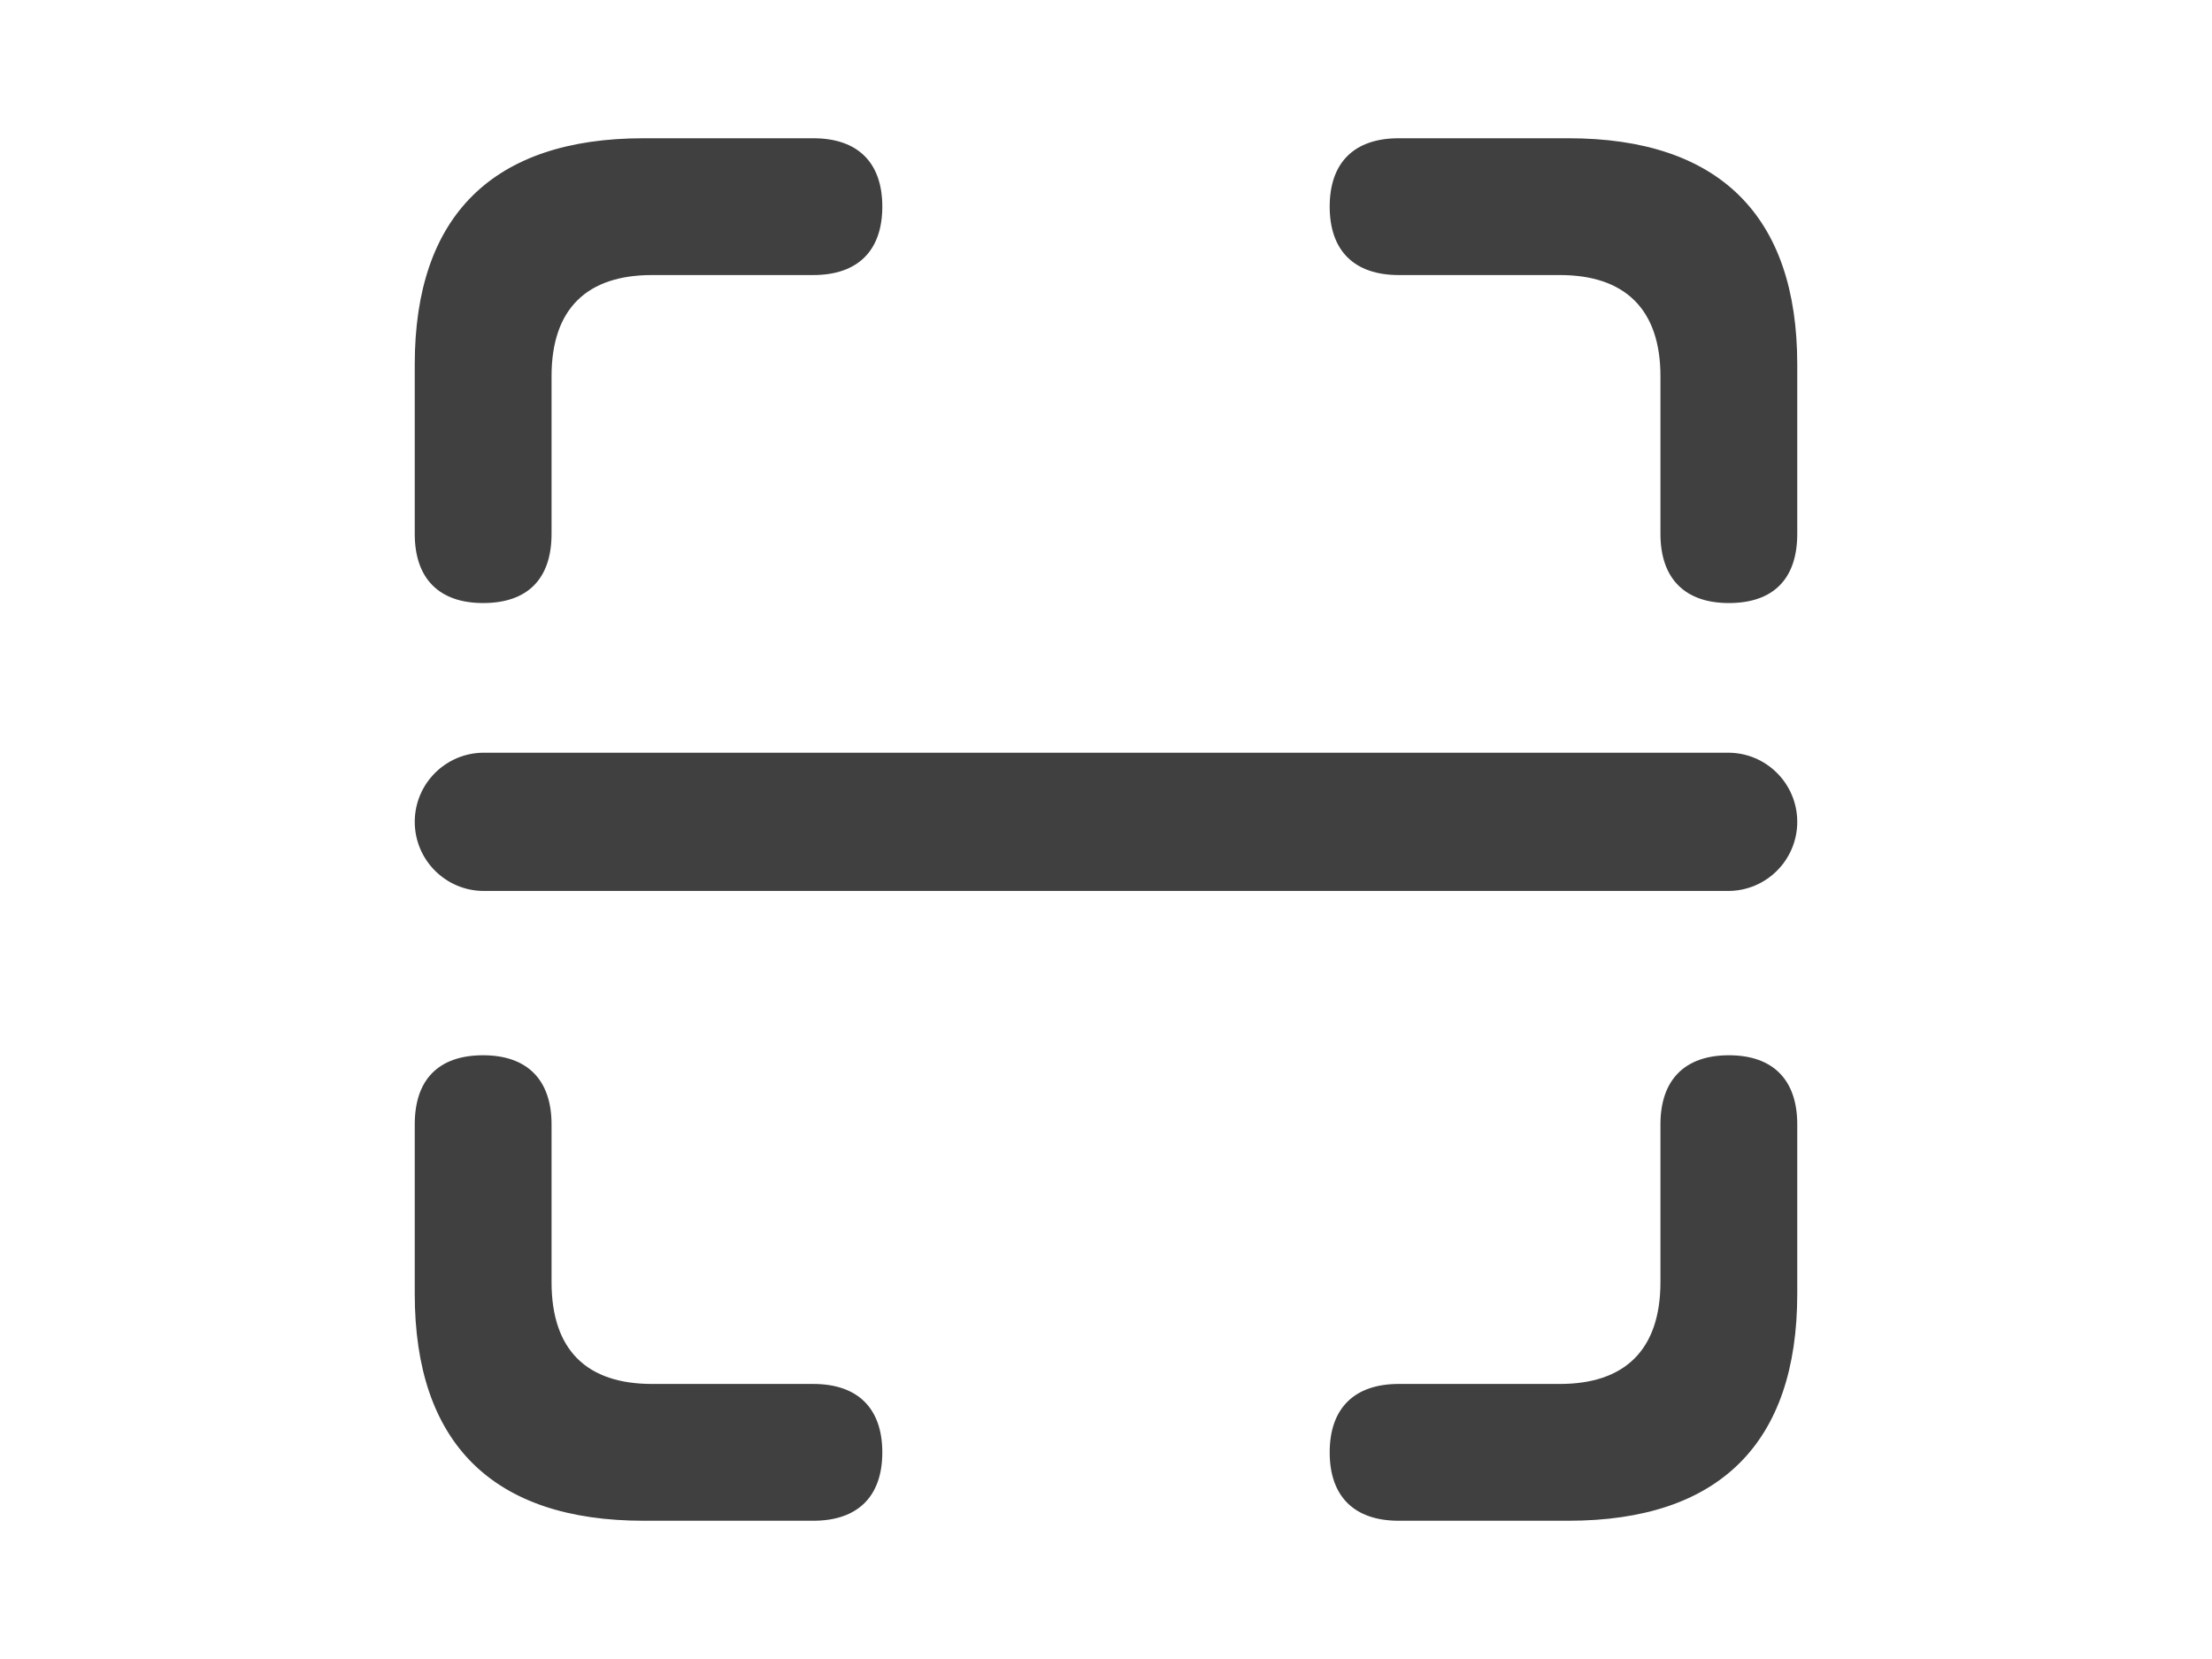
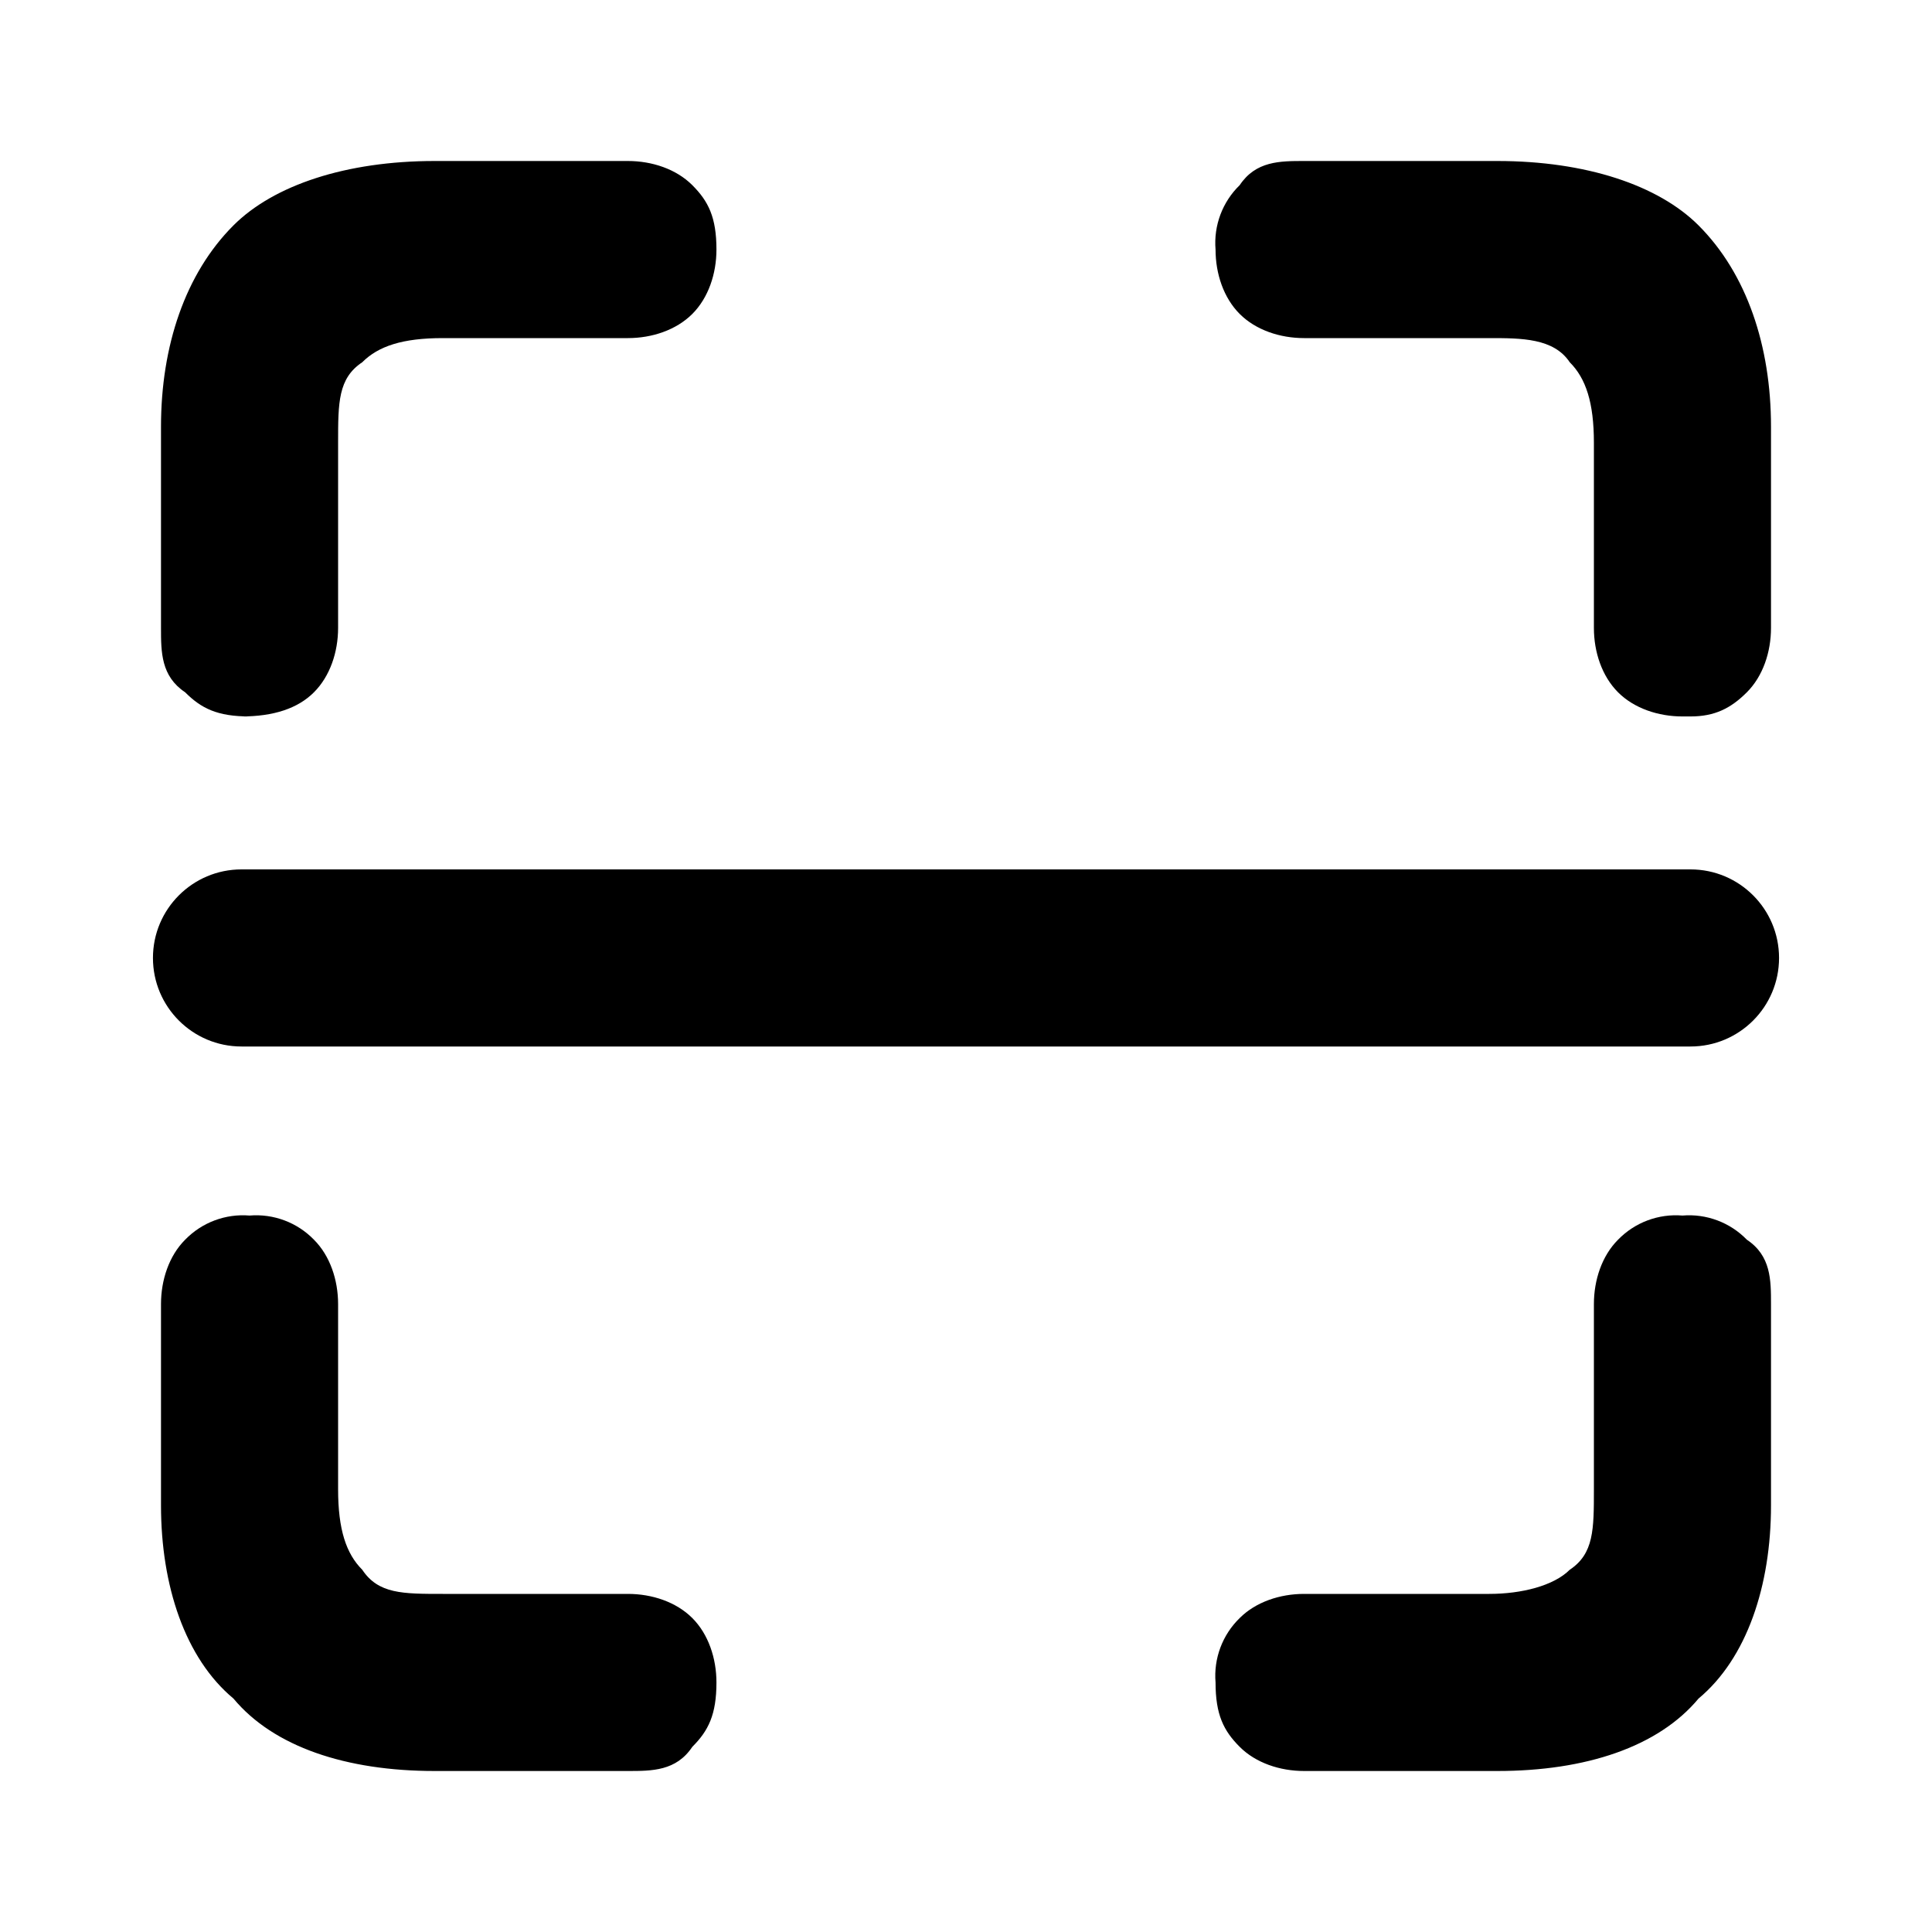
- <svg xmlns="http://www.w3.org/2000/svg" viewBox="0 0 32 24" fill="none">
-   <g opacity="0.75">
-     <path d="M7.979 7.724C7.979 8.371 7.636 8.724 6.989 8.724C6.353 8.724 6 8.371 6 7.724V5.271C6 3.121 7.131 2 9.311 2H11.765C12.411 2 12.764 2.353 12.764 2.989C12.764 3.625 12.411 3.979 11.765 3.979H9.433C8.494 3.979 7.979 4.463 7.979 5.443V7.724Z" fill="currentColor" />
-     <path d="M26 7.724C26 8.371 25.657 8.724 25.011 8.724C24.375 8.724 24.021 8.371 24.021 7.724V5.443C24.021 4.463 23.496 3.979 22.567 3.979H20.235C19.589 3.979 19.236 3.625 19.236 2.989C19.236 2.353 19.589 2 20.235 2H22.689C24.869 2 26 3.121 26 5.271V7.724Z" fill="currentColor" />
-     <path d="M11.765 22H9.311C7.131 22 6 20.879 6 18.719V16.265C6 15.619 6.343 15.266 6.989 15.266C7.625 15.266 7.979 15.619 7.979 16.265V18.547C7.979 19.537 8.494 20.021 9.433 20.021H11.765C12.411 20.021 12.764 20.375 12.764 21.011C12.764 21.647 12.411 22 11.765 22Z" fill="currentColor" />
-     <path d="M22.689 22H20.235C19.589 22 19.236 21.647 19.236 21.011C19.236 20.375 19.589 20.021 20.235 20.021H22.567C23.496 20.021 24.021 19.537 24.021 18.547V16.265C24.021 15.63 24.364 15.266 25.011 15.266C25.647 15.266 26 15.619 26 16.265V18.719C26 20.879 24.869 22 22.689 22Z" fill="currentColor" />
-     <path d="M7 10.889C6.448 10.889 6 11.337 6 11.889C6 12.441 6.448 12.889 7 12.889H25C25.552 12.889 26 12.441 26 11.889C26 11.337 25.552 10.889 25 10.889H7Z" fill="currentColor" />
-   </g>
+ <svg xmlns="http://www.w3.org/2000/svg" viewBox="0 0 24 24" fill="none">
+   <path fill="currentColor" fill-rule="evenodd" d="M3 8.9c.4 0 .7-.1.9-.3.2-.2.3-.5.3-.8V5.5c0-.5 0-.8.3-1 .2-.2.5-.3 1-.3h2.3c.3 0 .6-.1.8-.3.2-.2.3-.5.3-.8 0-.4-.1-.6-.3-.8-.2-.2-.5-.3-.8-.3H5.4c-1.1 0-2 .3-2.5.8-.6.6-.9 1.5-.9 2.5v2.5c0 .3 0 .6.3.8.2.2.4.3.8.3ZM21 8.9c.3 0 .5-.1.7-.3.2-.2.3-.5.3-.8V5.3c0-1-.3-1.9-.9-2.5-.5-.5-1.4-.8-2.5-.8h-2.4c-.3 0-.6 0-.8.3a1 1 0 0 0-.3.8c0 .3.1.6.3.8.2.2.5.3.8.3h2.3c.4 0 .8 0 1 .3.2.2.3.5.3 1v2.3c0 .3.1.6.3.8.2.2.5.3.8.3ZM5.4 22h2.4c.3 0 .6 0 .8-.3.2-.2.3-.4.3-.8 0-.3-.1-.6-.3-.8-.2-.2-.5-.3-.8-.3H5.5c-.5 0-.8 0-1-.3-.2-.2-.3-.5-.3-1v-2.3c0-.3-.1-.6-.3-.8a1 1 0 0 0-.8-.3 1 1 0 0 0-.8.3c-.2.2-.3.5-.3.8v2.5c0 1 .3 1.9.9 2.4.5.6 1.4.9 2.5.9ZM16.2 22h2.4c1.1 0 2-.3 2.5-.9.6-.5.9-1.4.9-2.4v-2.5c0-.3 0-.6-.3-.8a1 1 0 0 0-.8-.3 1 1 0 0 0-.8.3c-.2.2-.3.5-.3.8v2.3c0 .5 0 .8-.3 1-.2.2-.6.3-1 .3h-2.3c-.3 0-.6.1-.8.3a1 1 0 0 0-.3.8c0 .4.1.6.3.8.2.2.5.3.8.3ZM3 10.8A1 1 0 1 0 3 13h18a1 1 0 1 0 0-2.2H3Z" clip-rule="evenodd" />
</svg>
